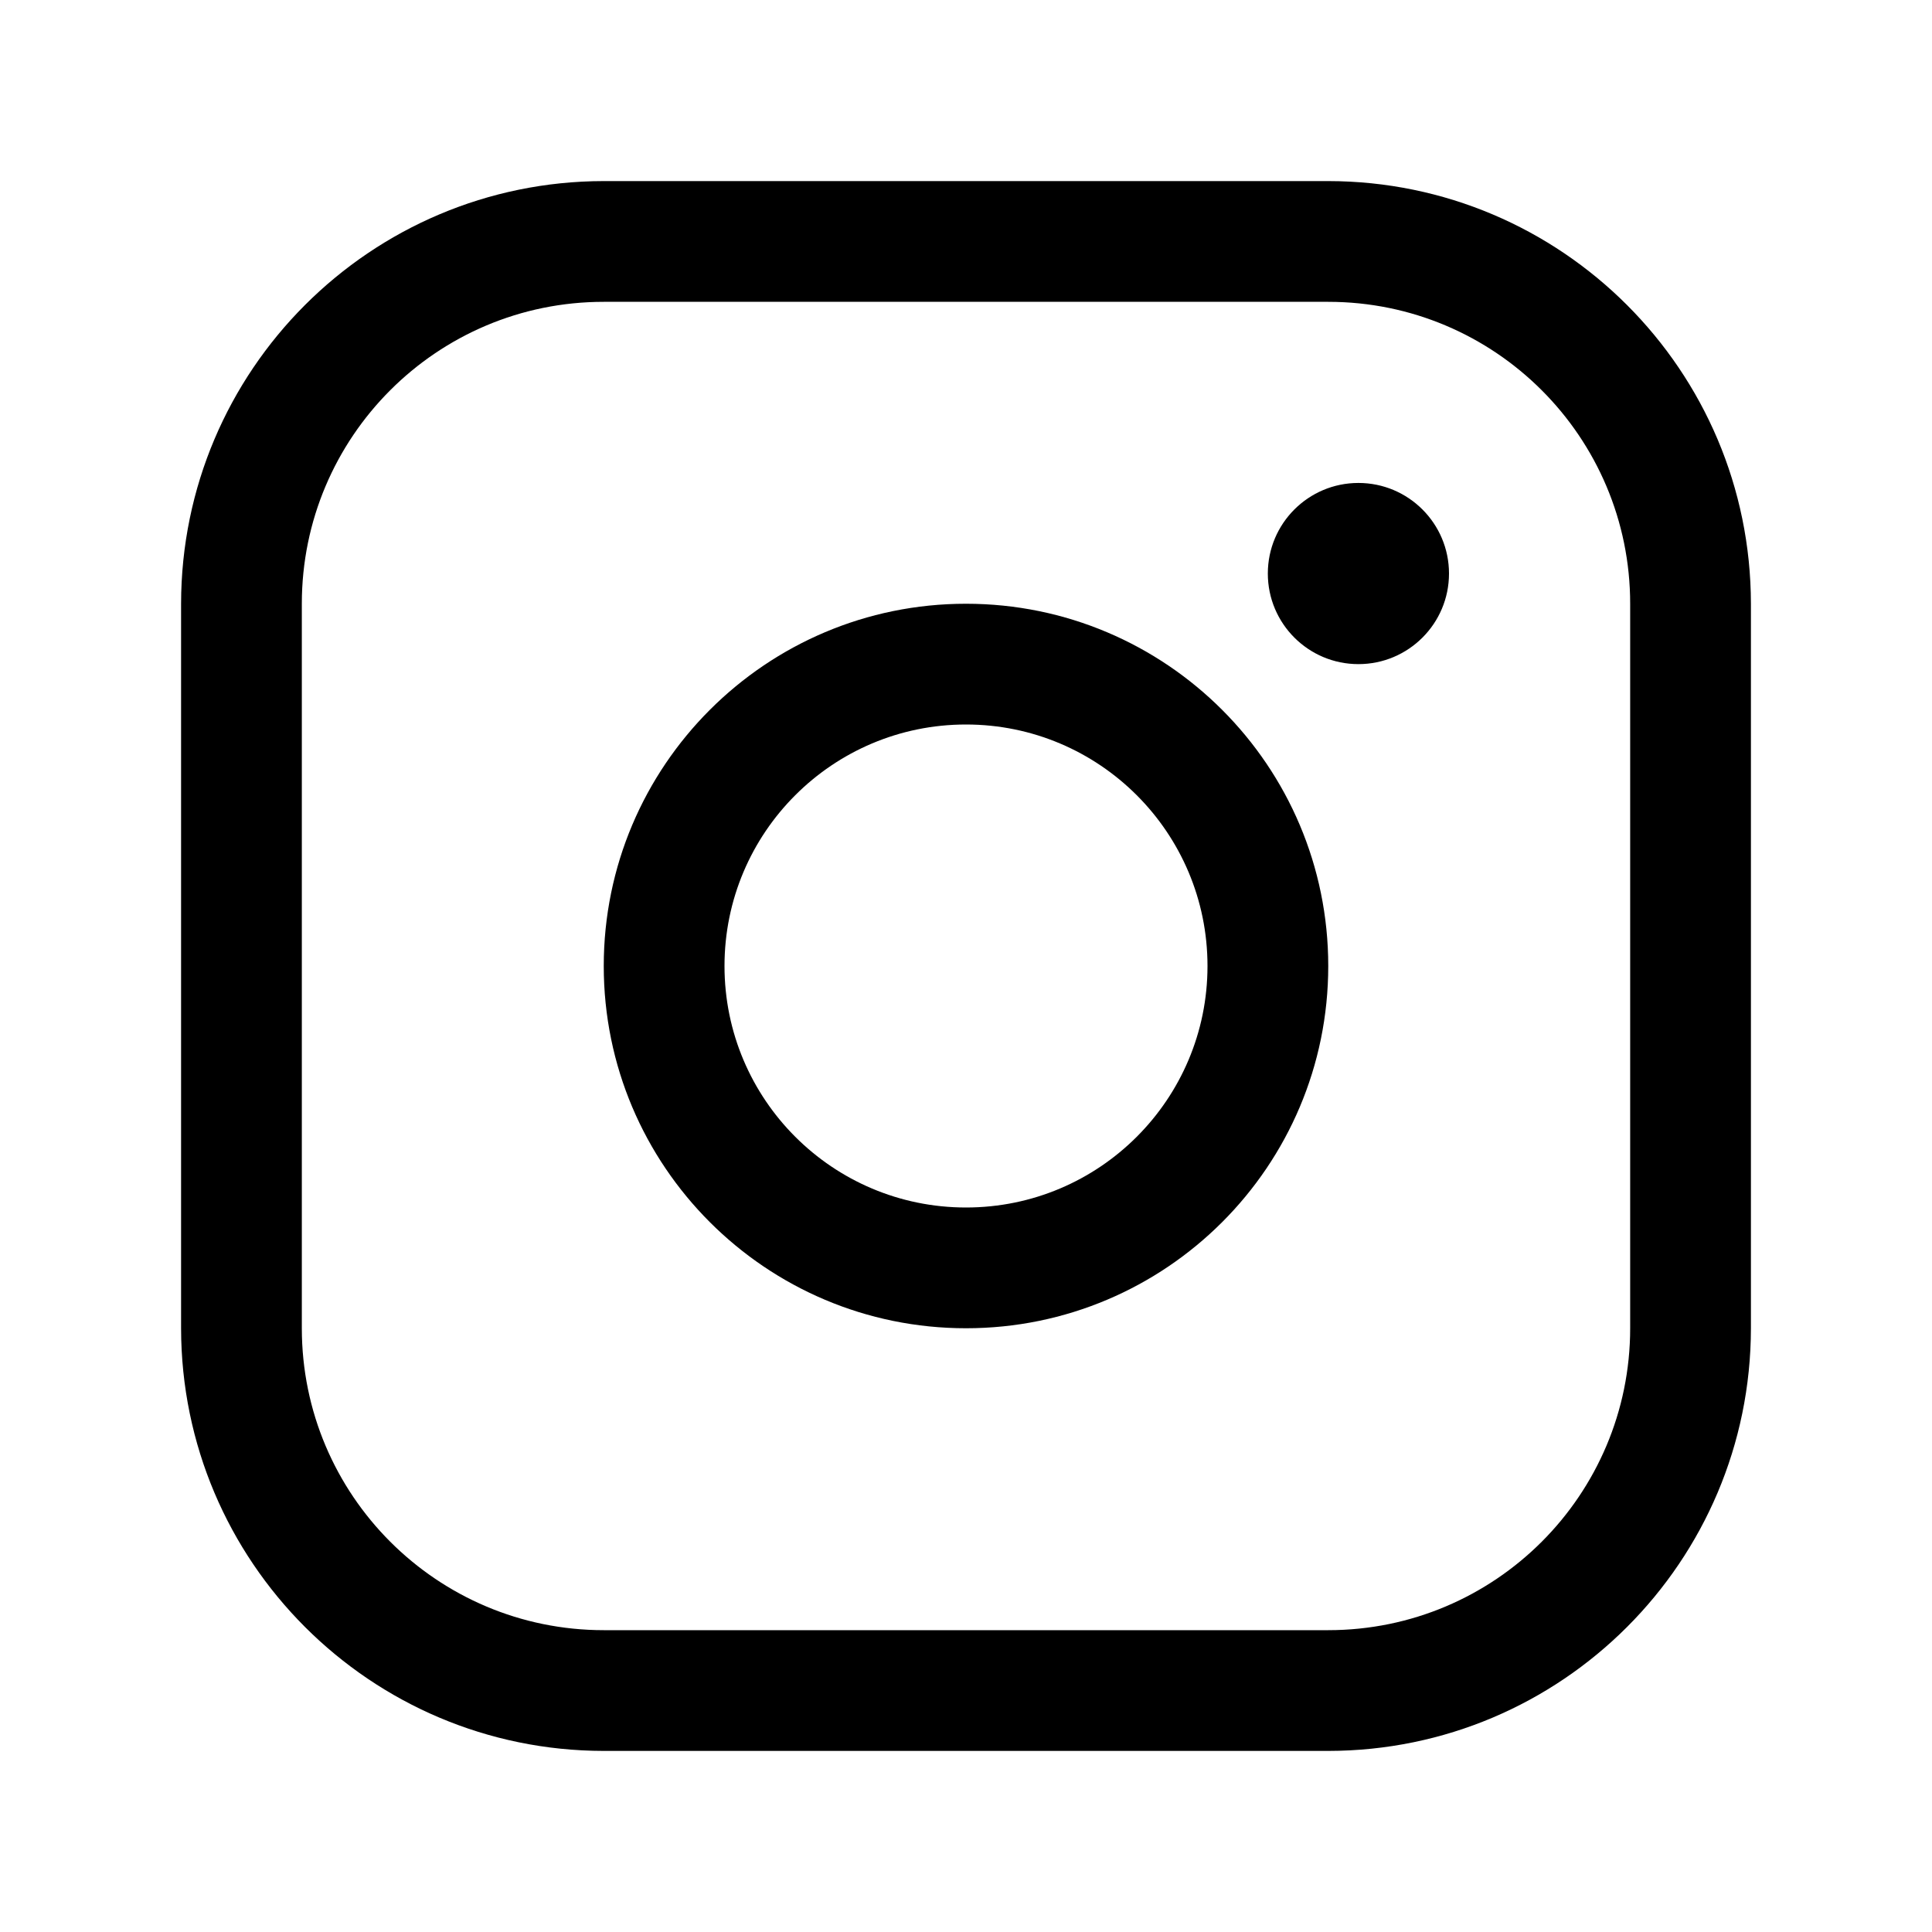
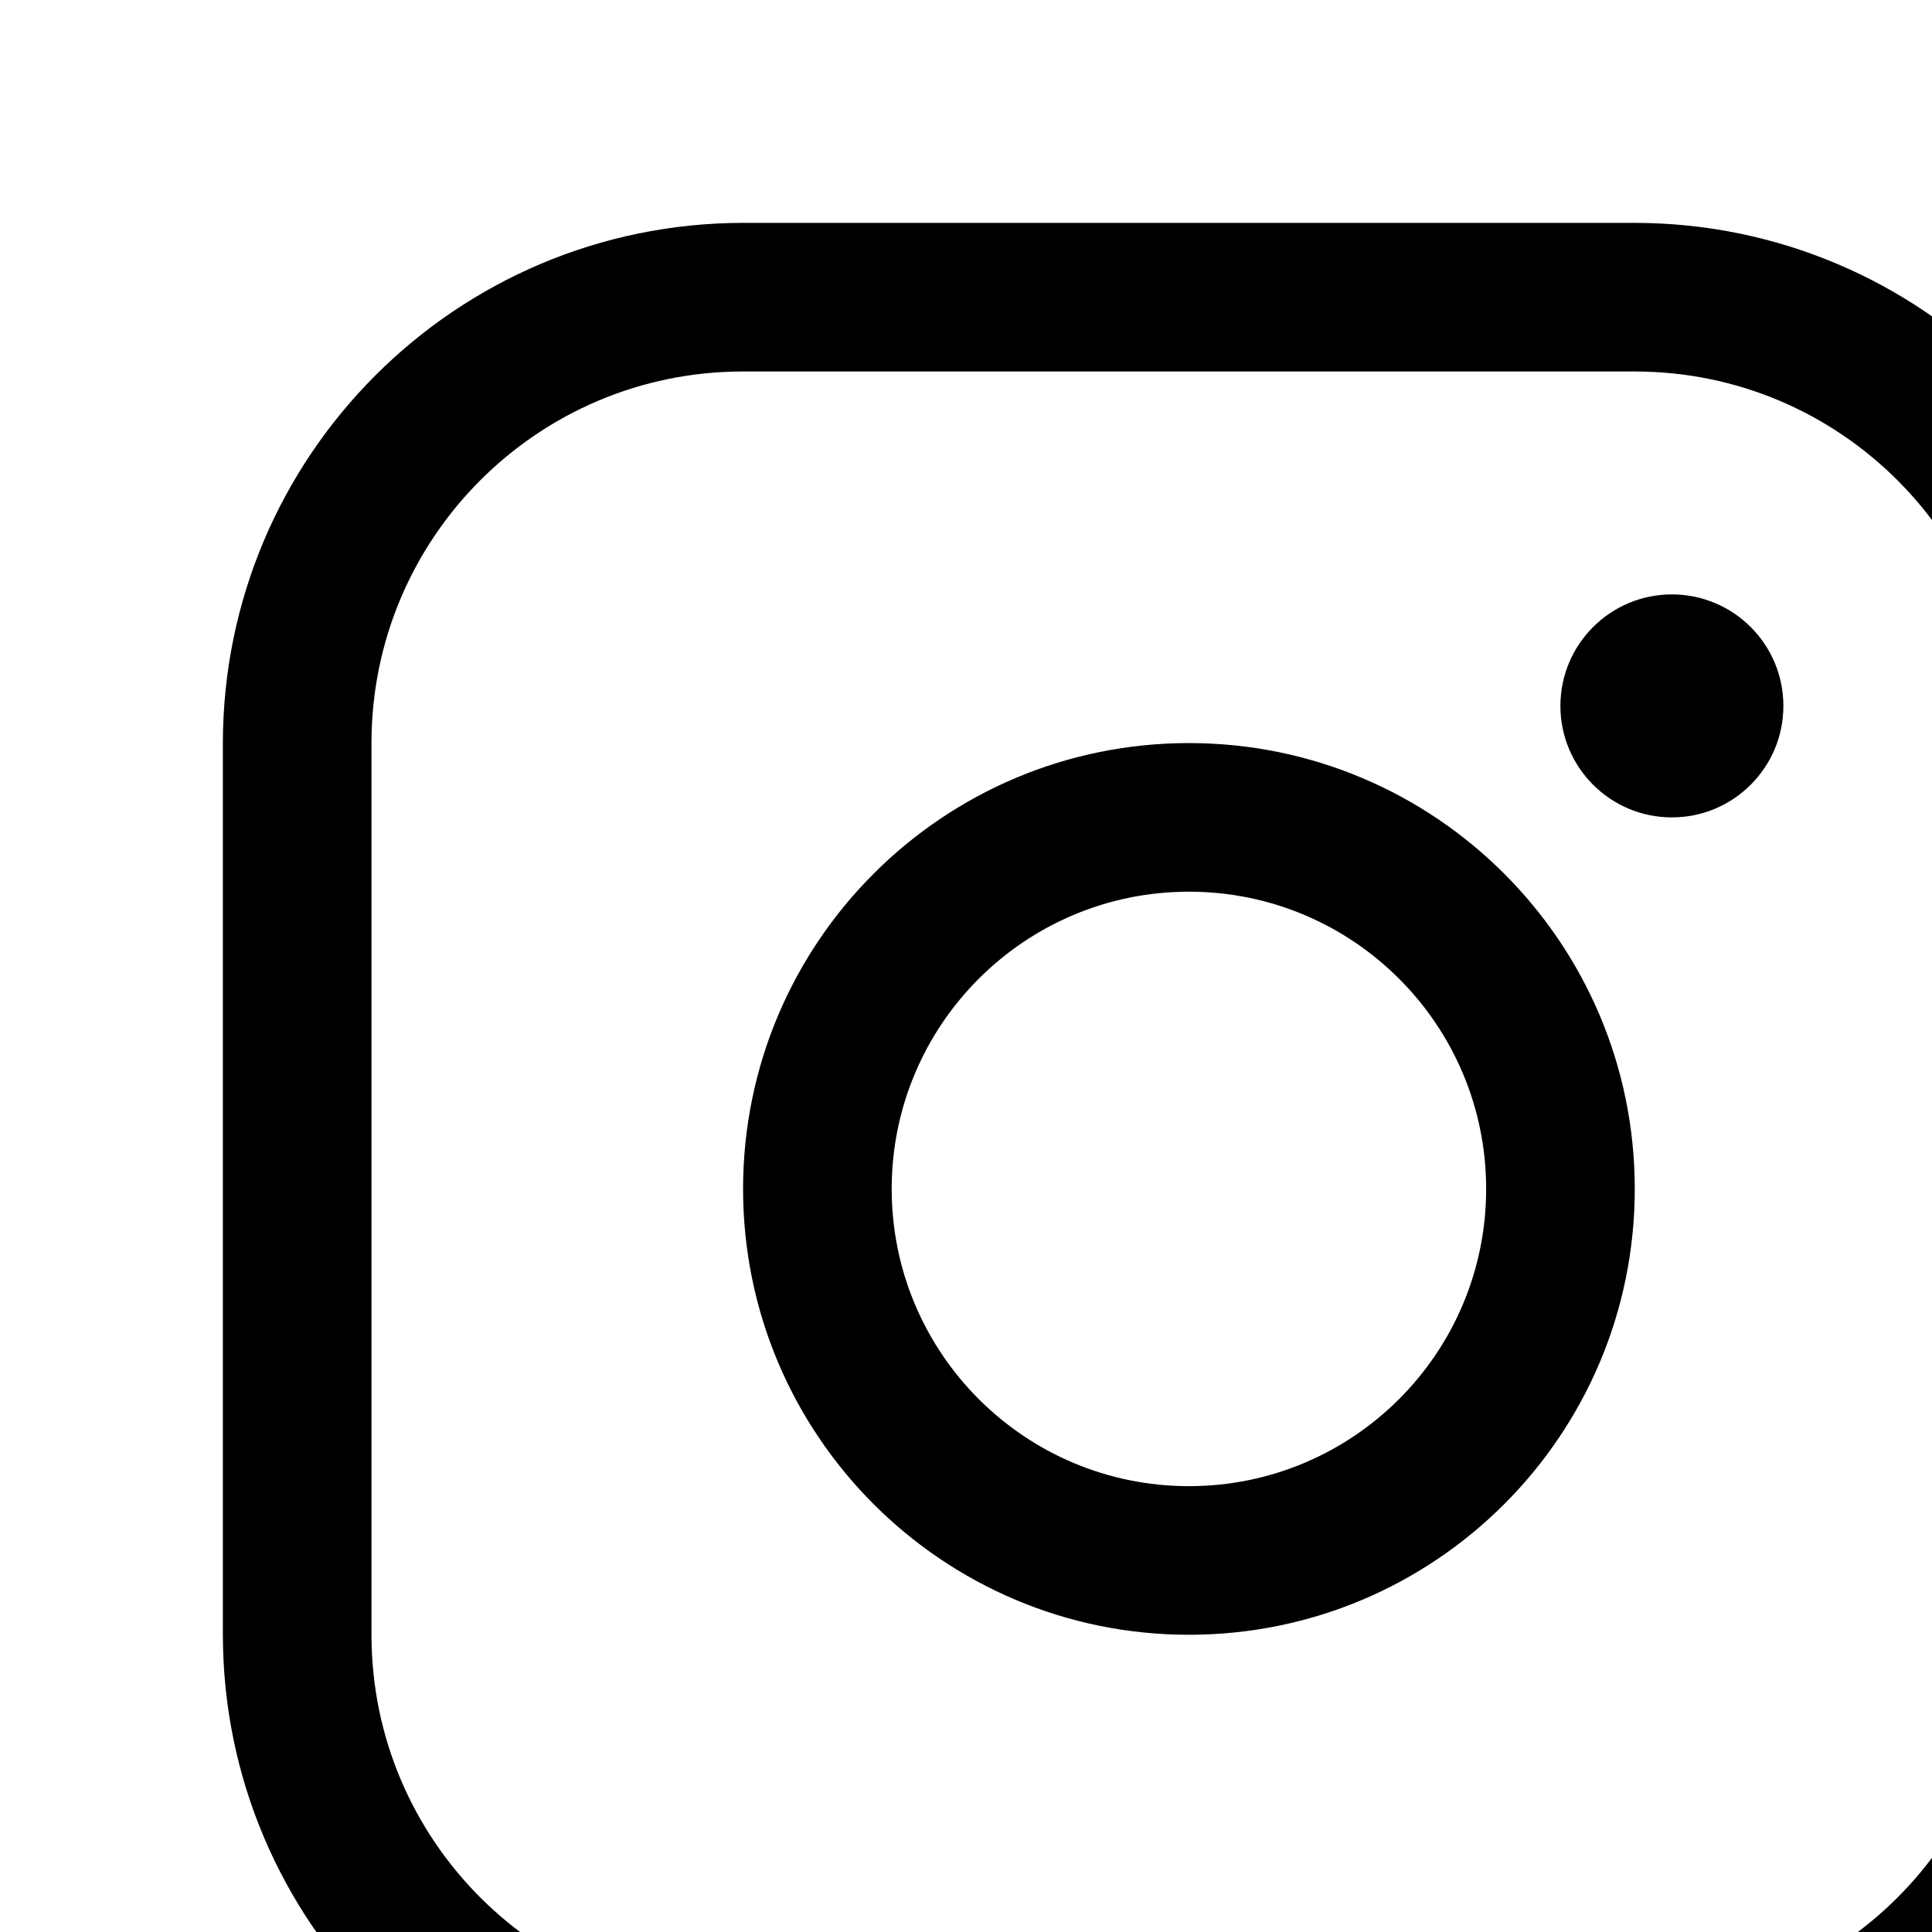
- <svg xmlns="http://www.w3.org/2000/svg" width="22" height="22">
-   <path fill="currentColor" d="M11 6.875a4.125 4.125 0 1 0 0 8.25 4.125 4.125 0 0 0 0-8.25Zm0 6.875a2.75 2.75 0 1 1 0-5.5 2.75 2.75 0 0 1 0 5.5Zm4.125-11.688h-8.25a4.818 4.818 0 0 0-4.813 4.813v8.25a4.818 4.818 0 0 0 4.813 4.813h8.25a4.817 4.817 0 0 0 4.813-4.813v-8.25a4.818 4.818 0 0 0-4.813-4.813Zm3.438 13.063a3.438 3.438 0 0 1-3.438 3.438h-8.25a3.438 3.438 0 0 1-3.438-3.438v-8.25a3.437 3.437 0 0 1 3.438-3.438h8.25a3.438 3.438 0 0 1 3.438 3.438v8.25ZM16.5 6.531a1.031 1.031 0 1 1-2.063 0 1.031 1.031 0 0 1 2.063 0Z" />
+ <svg>
+   <path d="M11 6.875a4.125 4.125 0 1 0 0 8.25 4.125 4.125 0 0 0 0-8.25Zm0 6.875a2.75 2.75 0 1 1 0-5.5 2.75 2.75 0 0 1 0 5.5Zm4.125-11.688h-8.25a4.818 4.818 0 0 0-4.813 4.813v8.25a4.818 4.818 0 0 0 4.813 4.813h8.25a4.817 4.817 0 0 0 4.813-4.813v-8.25a4.818 4.818 0 0 0-4.813-4.813Zm3.438 13.063a3.438 3.438 0 0 1-3.438 3.438h-8.25a3.438 3.438 0 0 1-3.438-3.438v-8.25a3.437 3.437 0 0 1 3.438-3.438h8.25a3.438 3.438 0 0 1 3.438 3.438v8.25ZM16.5 6.531a1.031 1.031 0 1 1-2.063 0 1.031 1.031 0 0 1 2.063 0Z" fill="currentColor" />
</svg>
